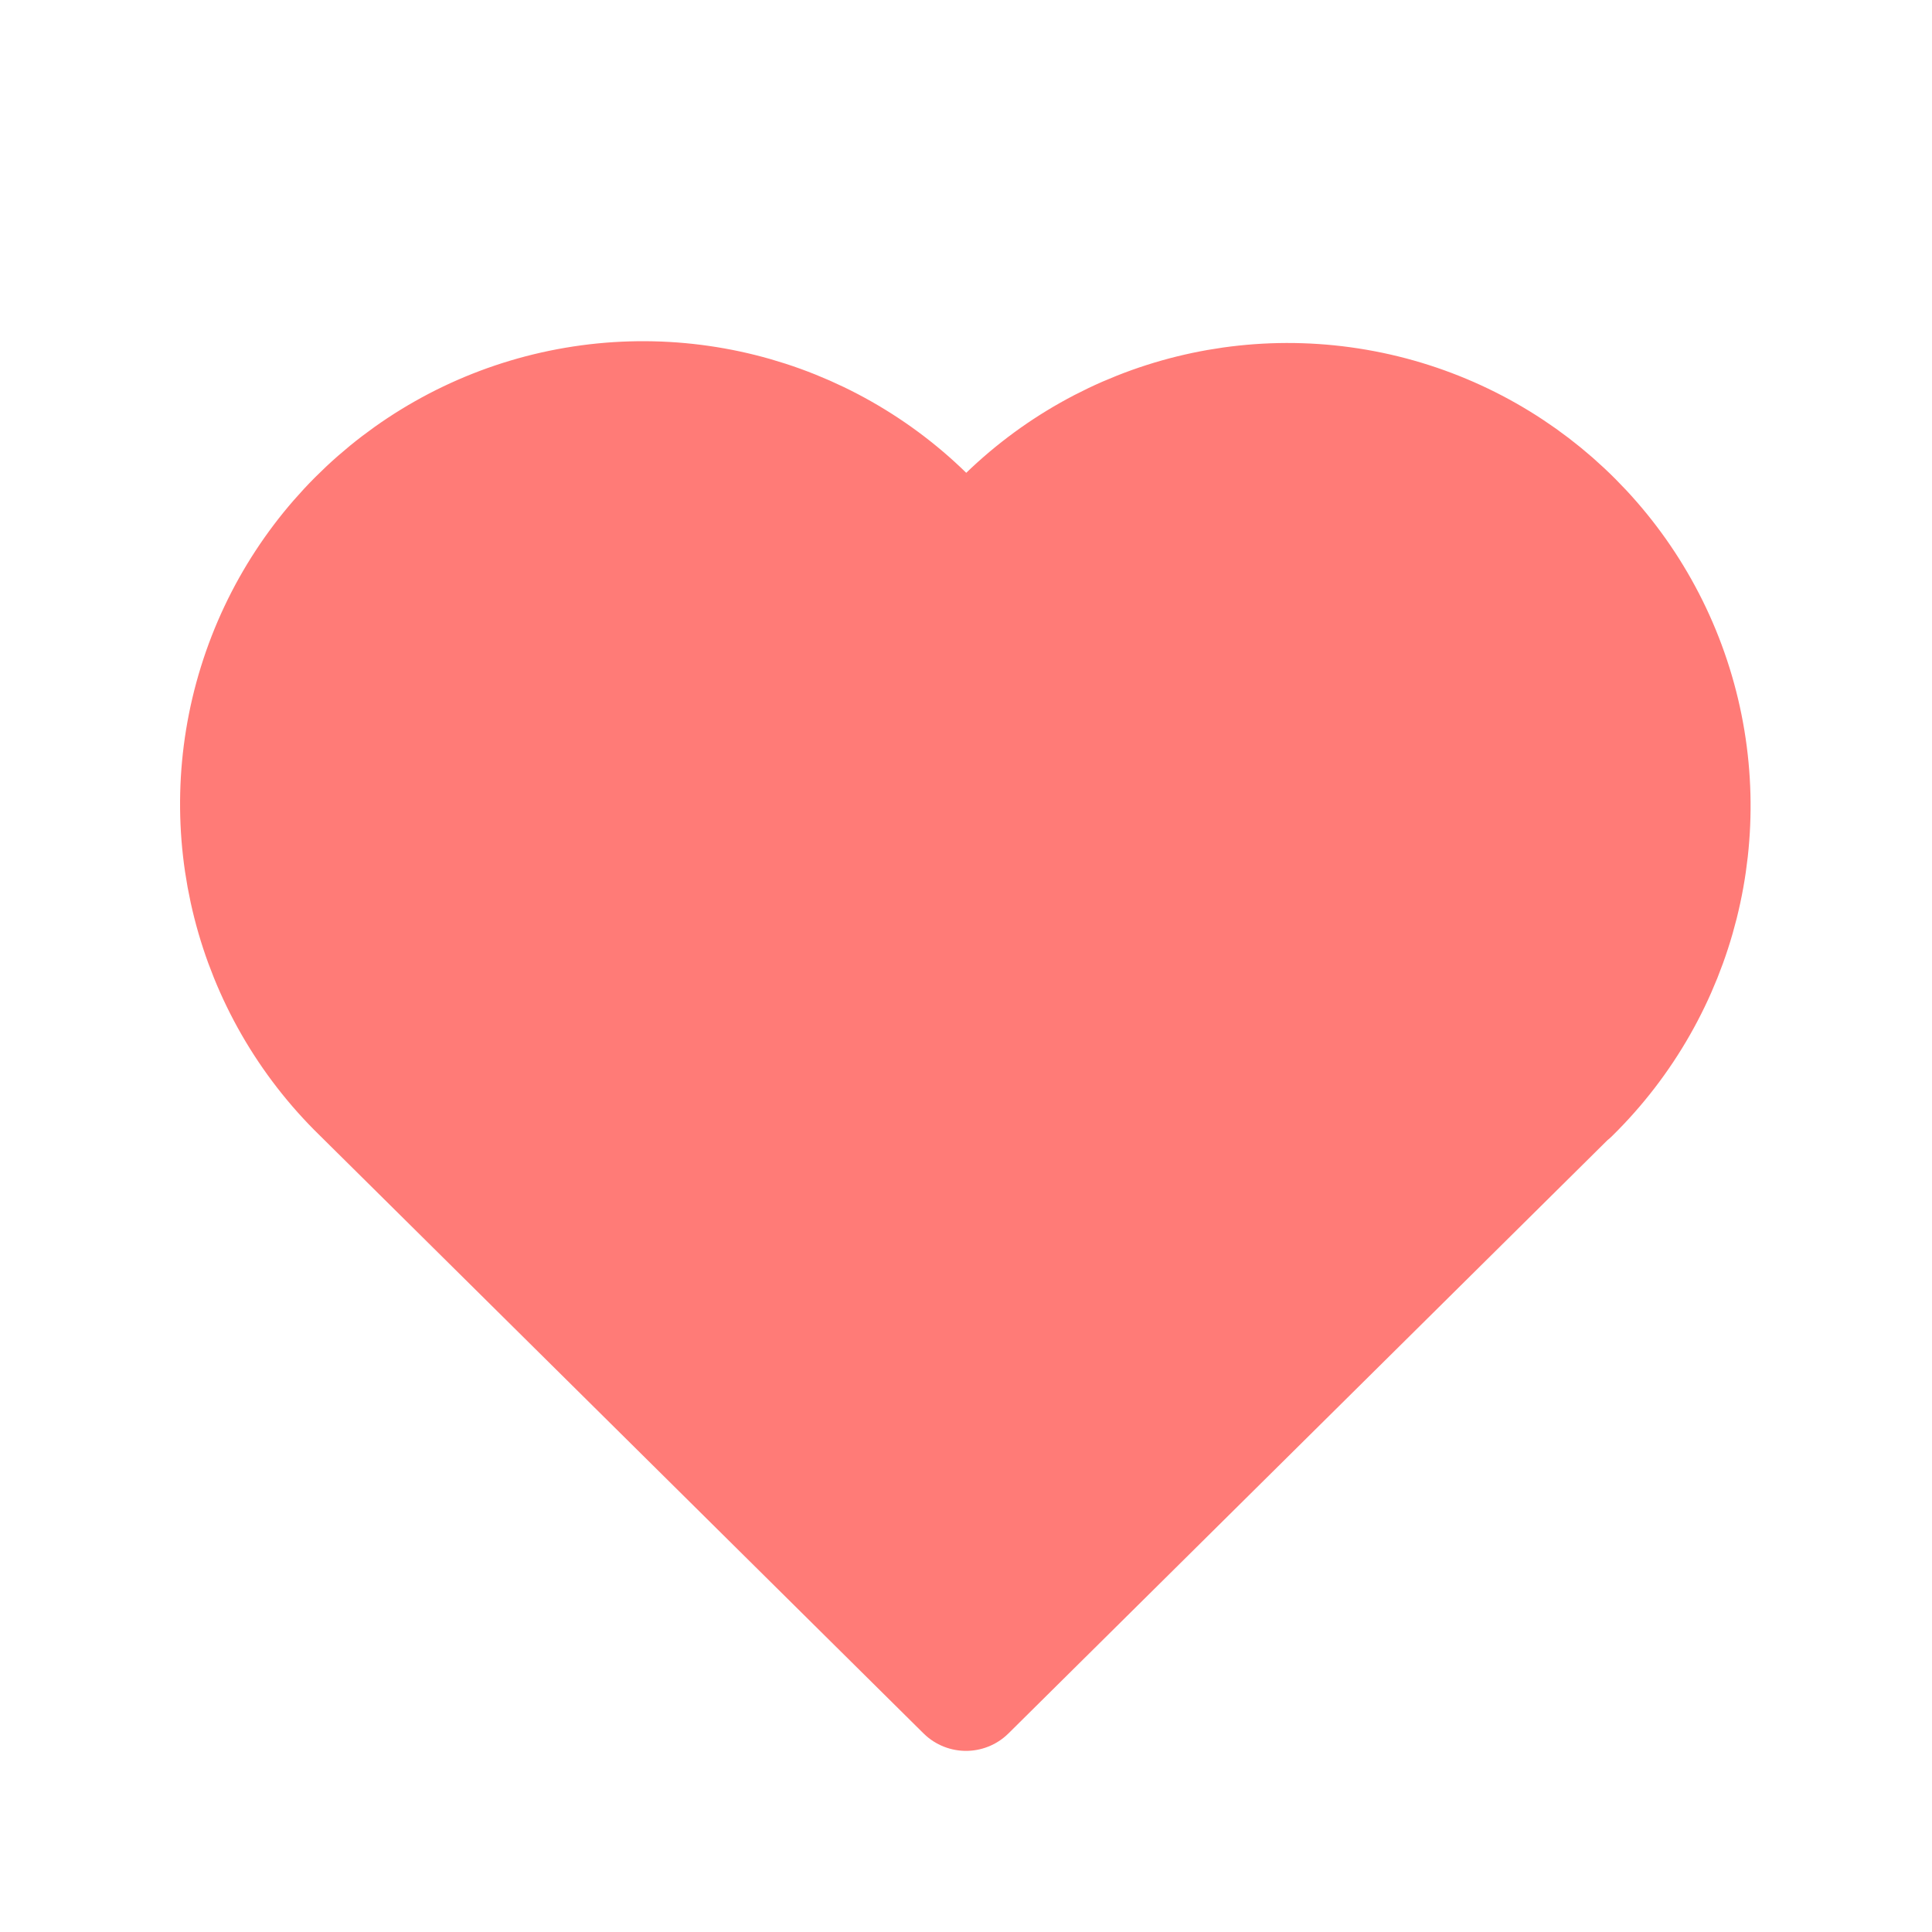
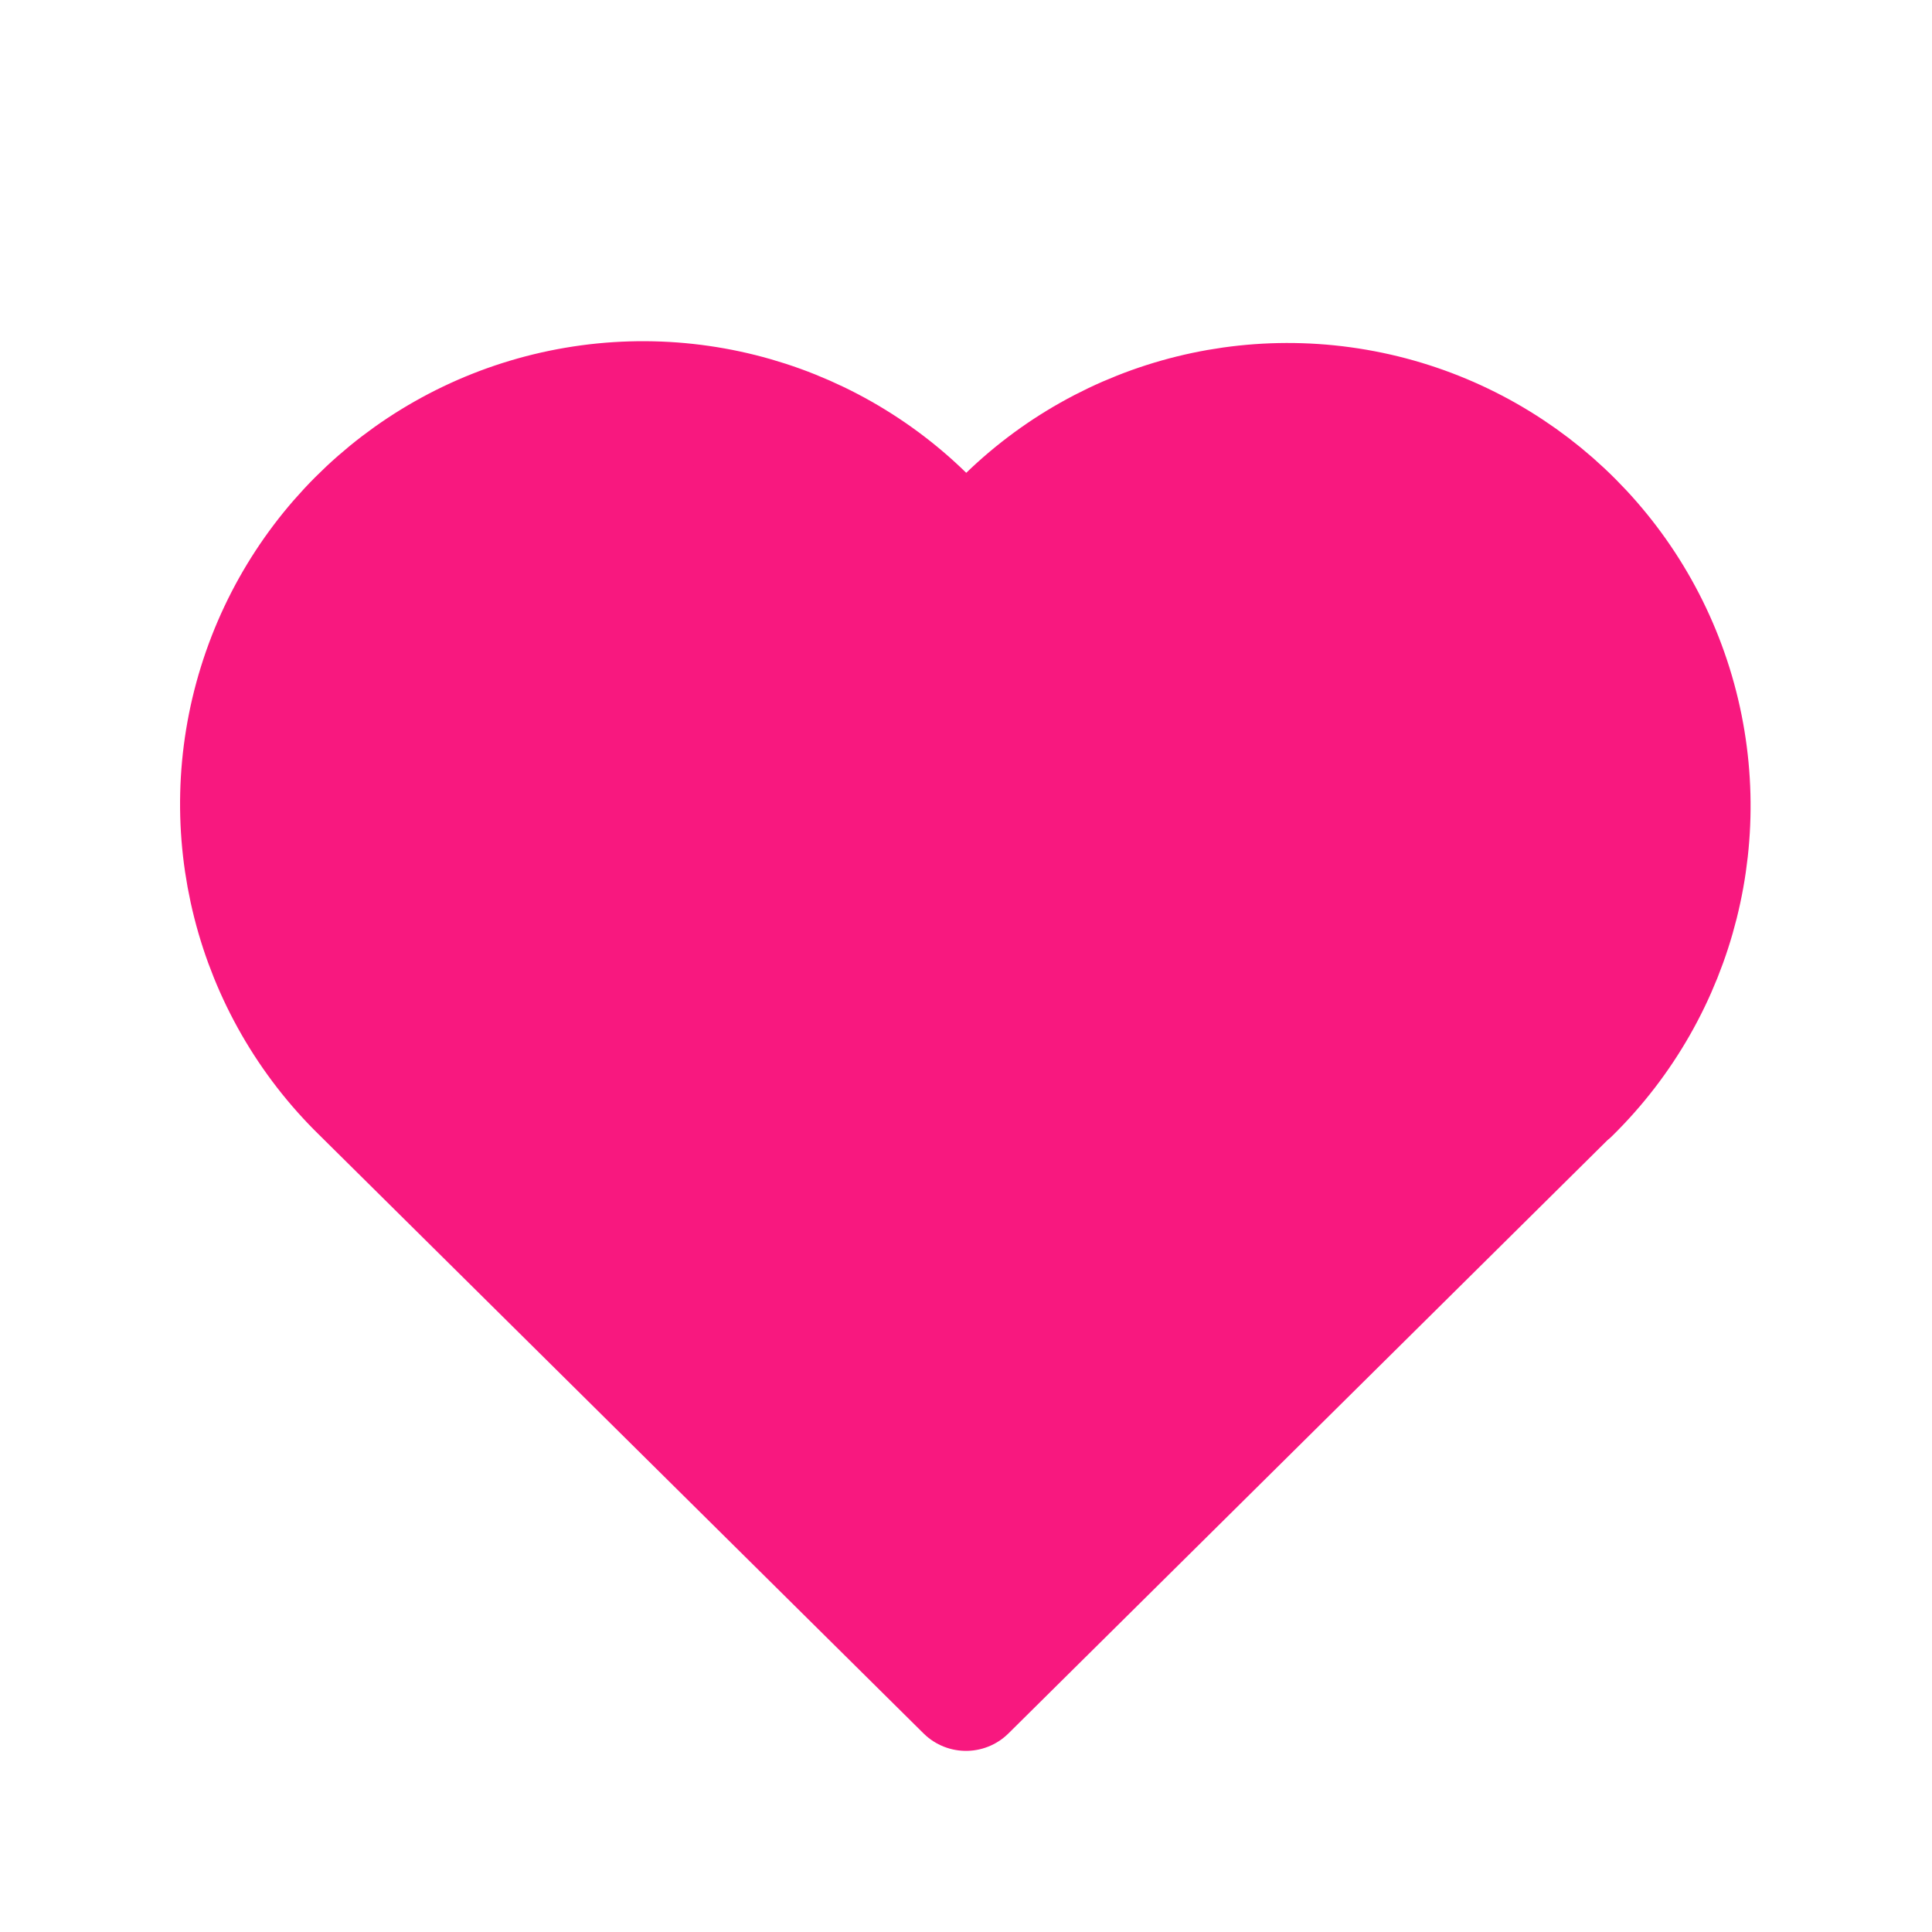
- <svg xmlns="http://www.w3.org/2000/svg" class="icon icon-tabler icon-tabler-heart" width="44" height="44" viewBox="0 0 24 24" stroke-width="1.5" stroke="#FF7B77" fill="#FF7B77" stroke-linecap="round" stroke-linejoin="round">
+ <svg xmlns="http://www.w3.org/2000/svg" class="icon icon-tabler icon-tabler-heart" width="44" height="44" viewBox="0 0 24 24" stroke-width="1.5" stroke="#F8187F" fill="#F8187F" stroke-linecap="round" stroke-linejoin="round">
  <path stroke="none" d="M0 0h24v24H0z" fill="none" />
  <path d="M19.5 13.572l-7.5 7.428l-7.5 -7.428m0 0a5 5 0 1 1 7.5 -6.566a5 5 0 1 1 7.5 6.572" />
</svg>
